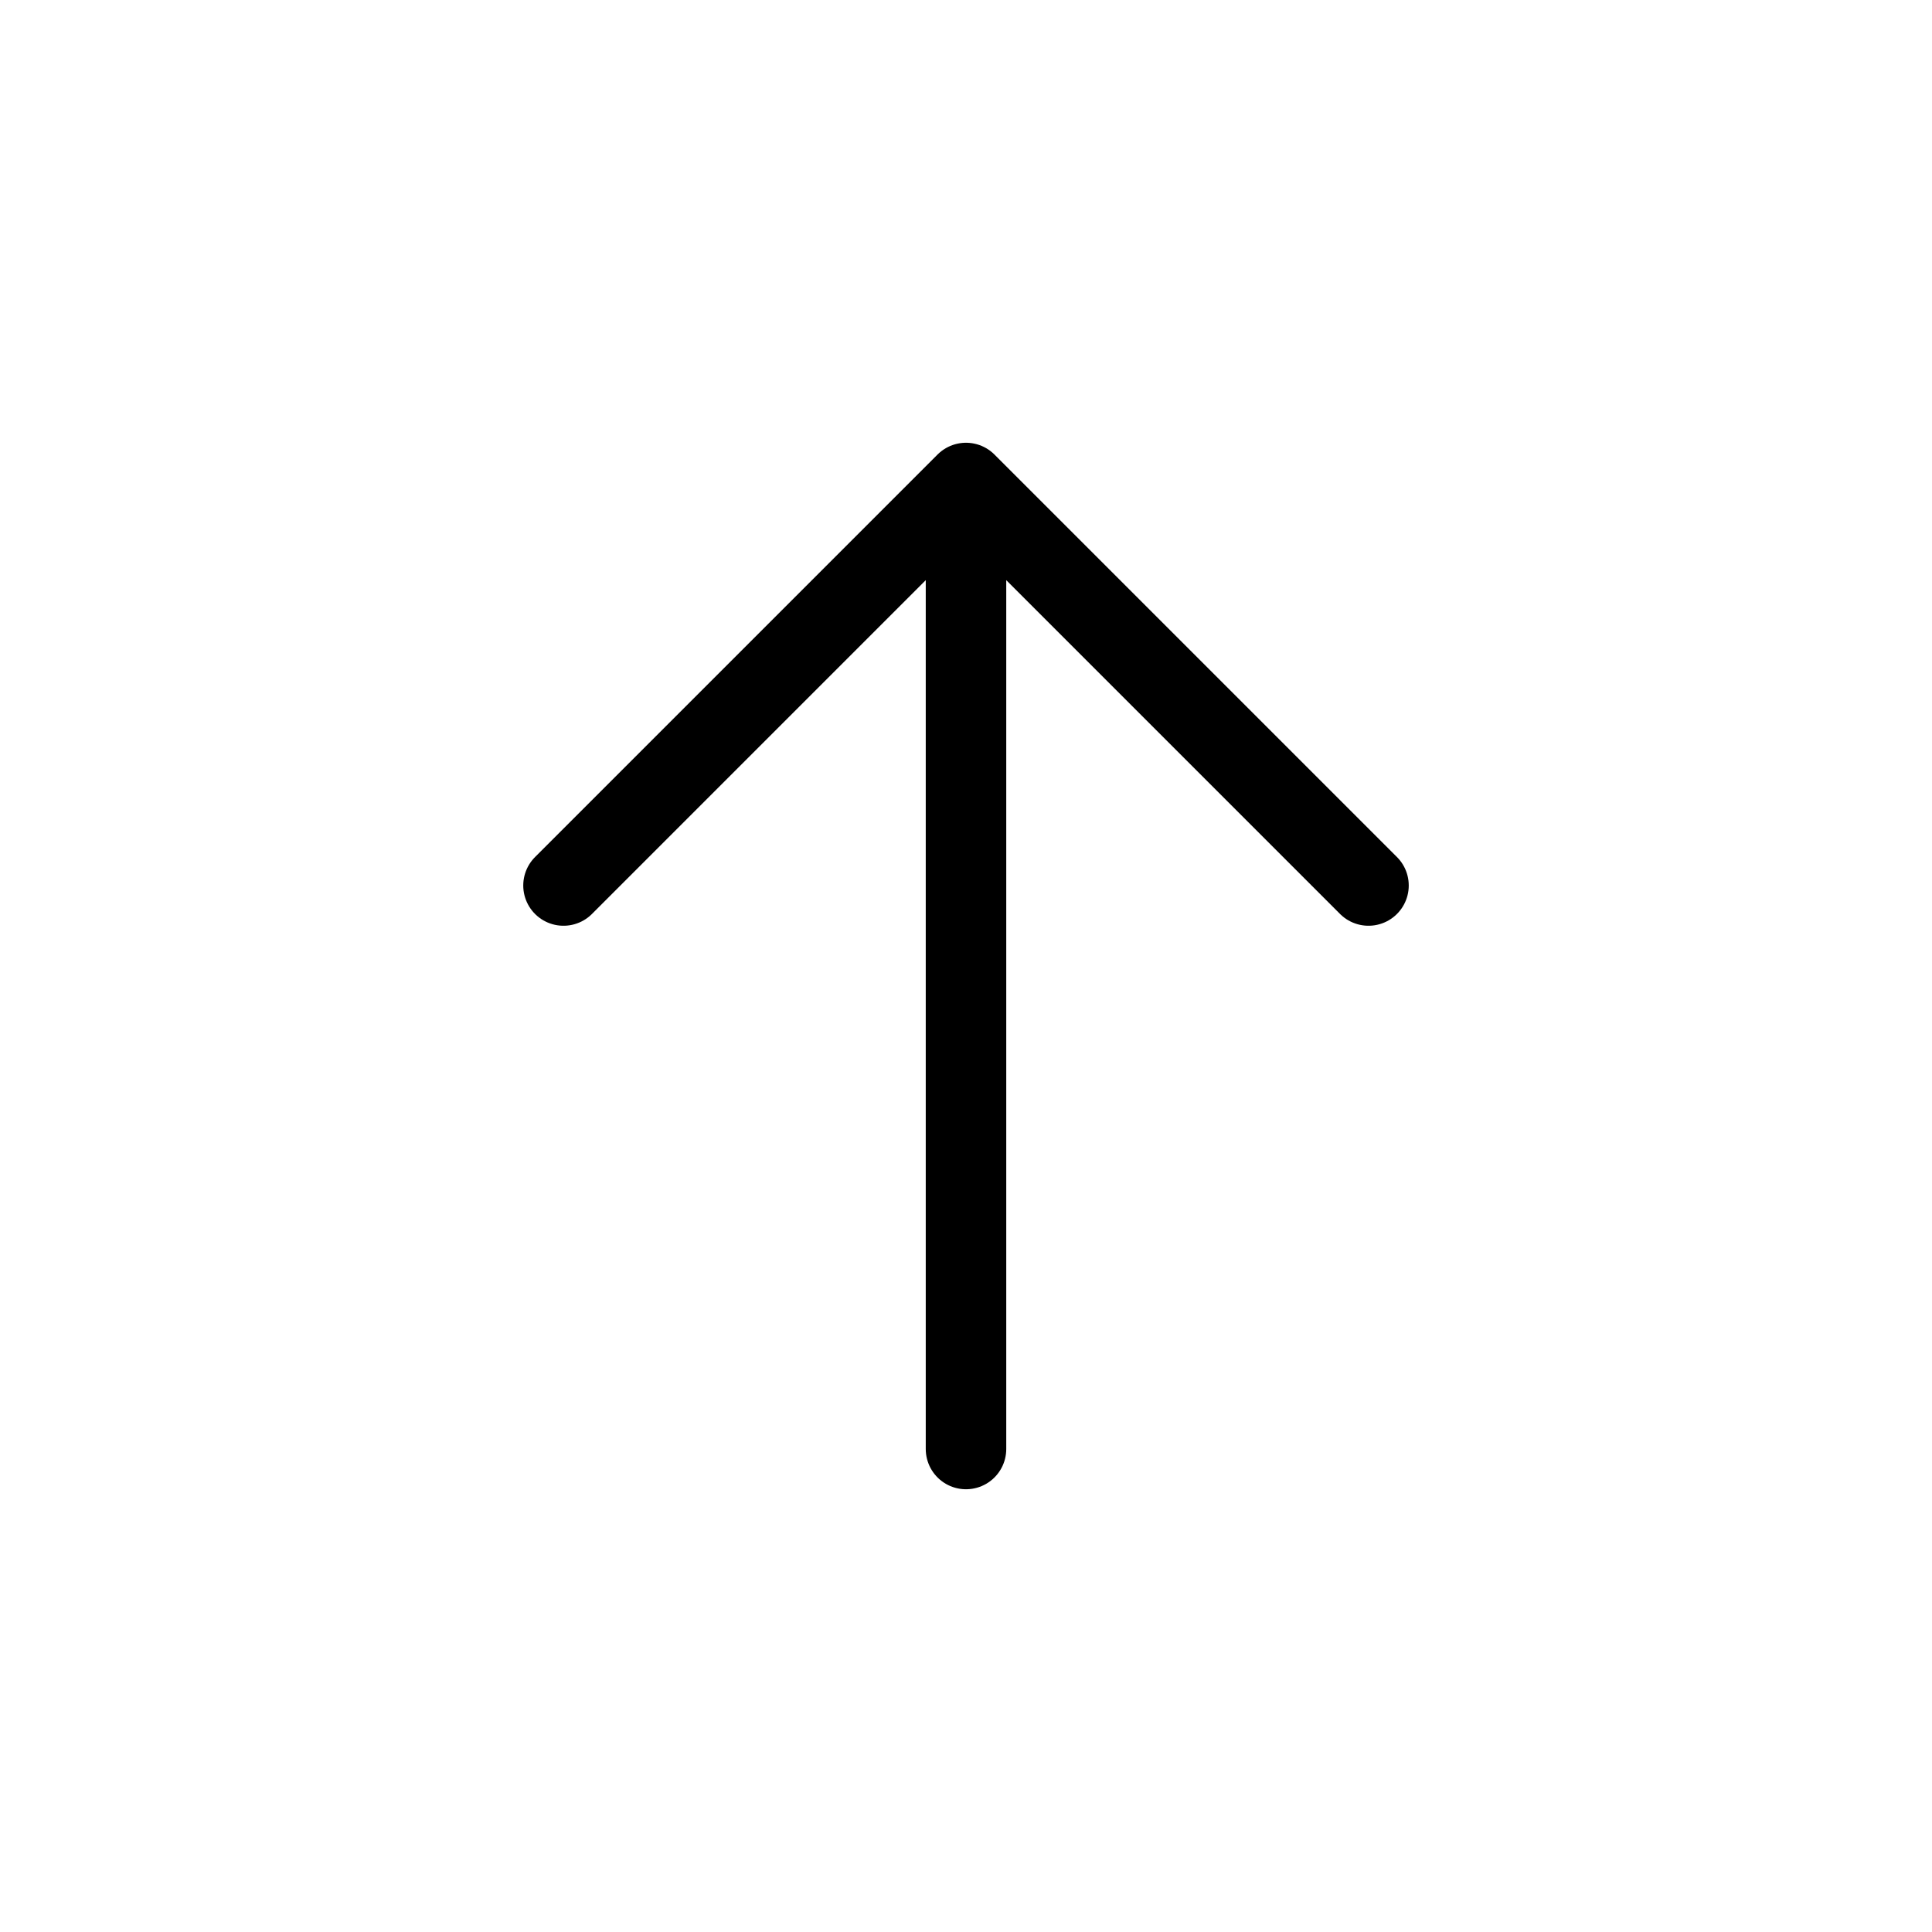
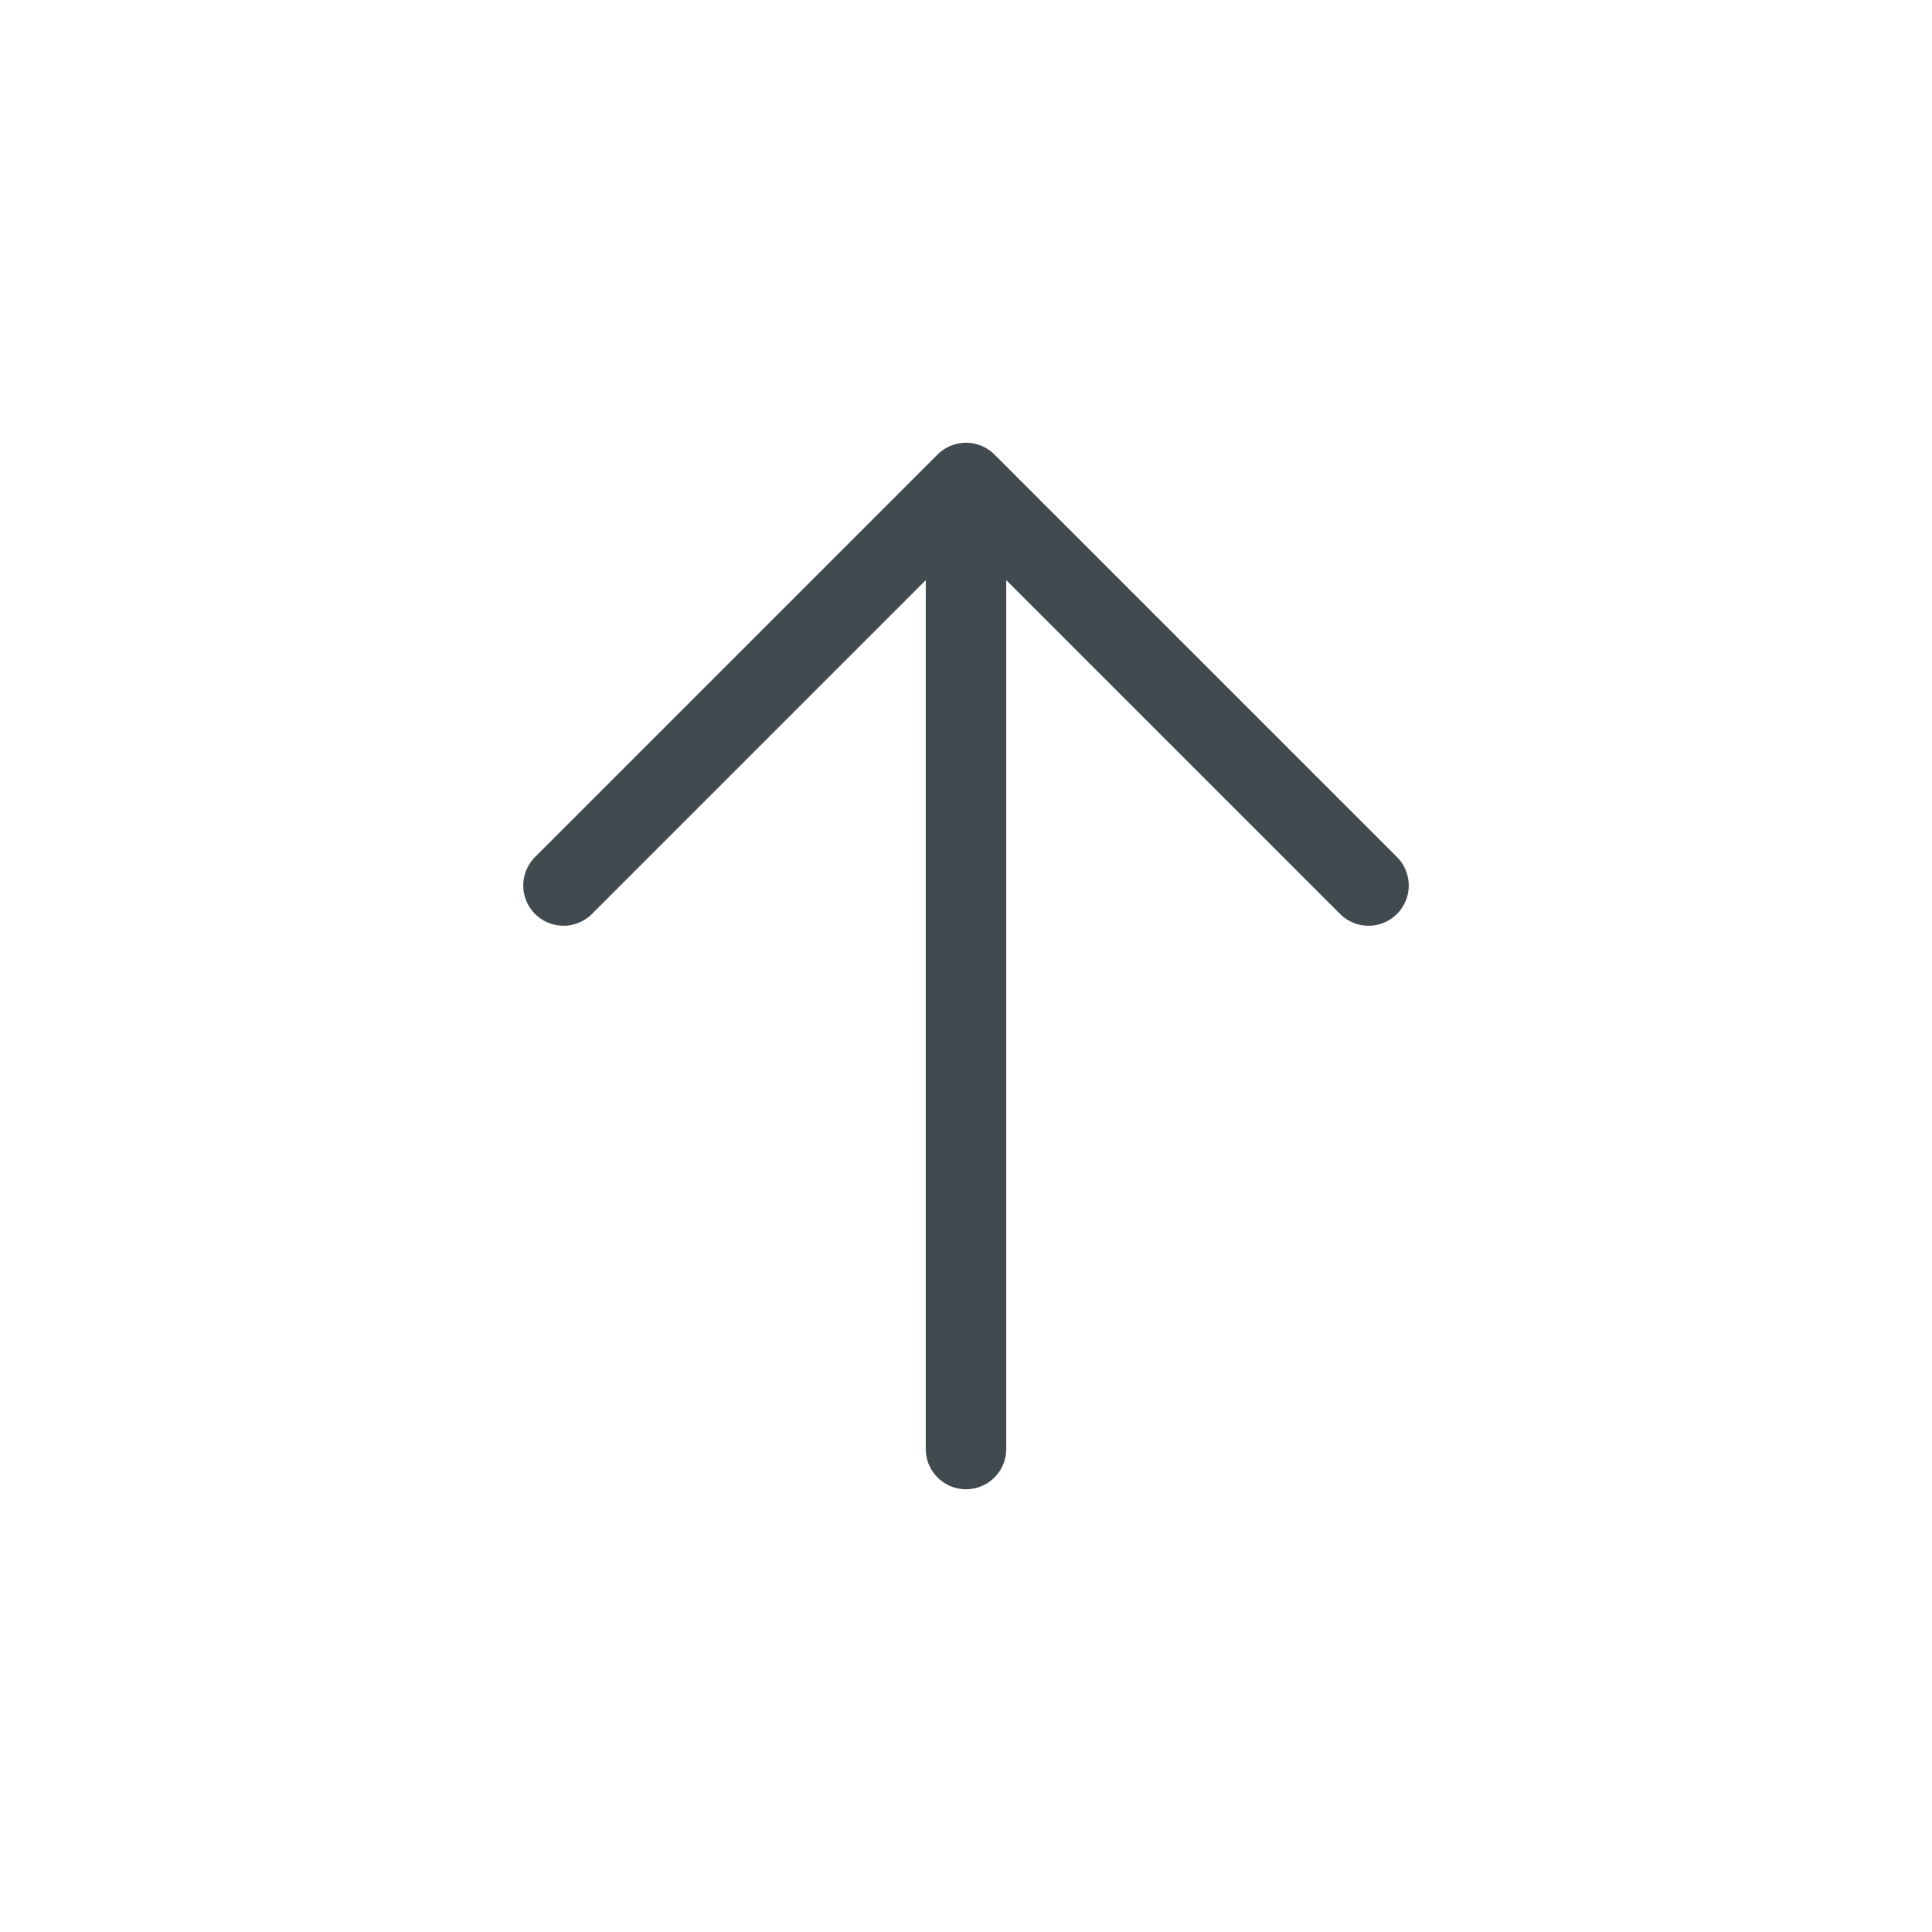
- <svg xmlns="http://www.w3.org/2000/svg" width="800px" height="800px" viewBox="0 0 24 24" fill="none">
-   <path d="M12 18L12 6M12 6L7 11M12 6L17 11" stroke="#000000" stroke-linecap="round" stroke-linejoin="round" />
+ <svg xmlns="http://www.w3.org/2000/svg" width="800px" height="800px" viewBox="0 0 24 24" fill="#404A4F">
+   <path d="M12 18L12 6M12 6L7 11M12 6L17 11" stroke="#404A4F" stroke-linecap="round" stroke-linejoin="round" />
</svg>
